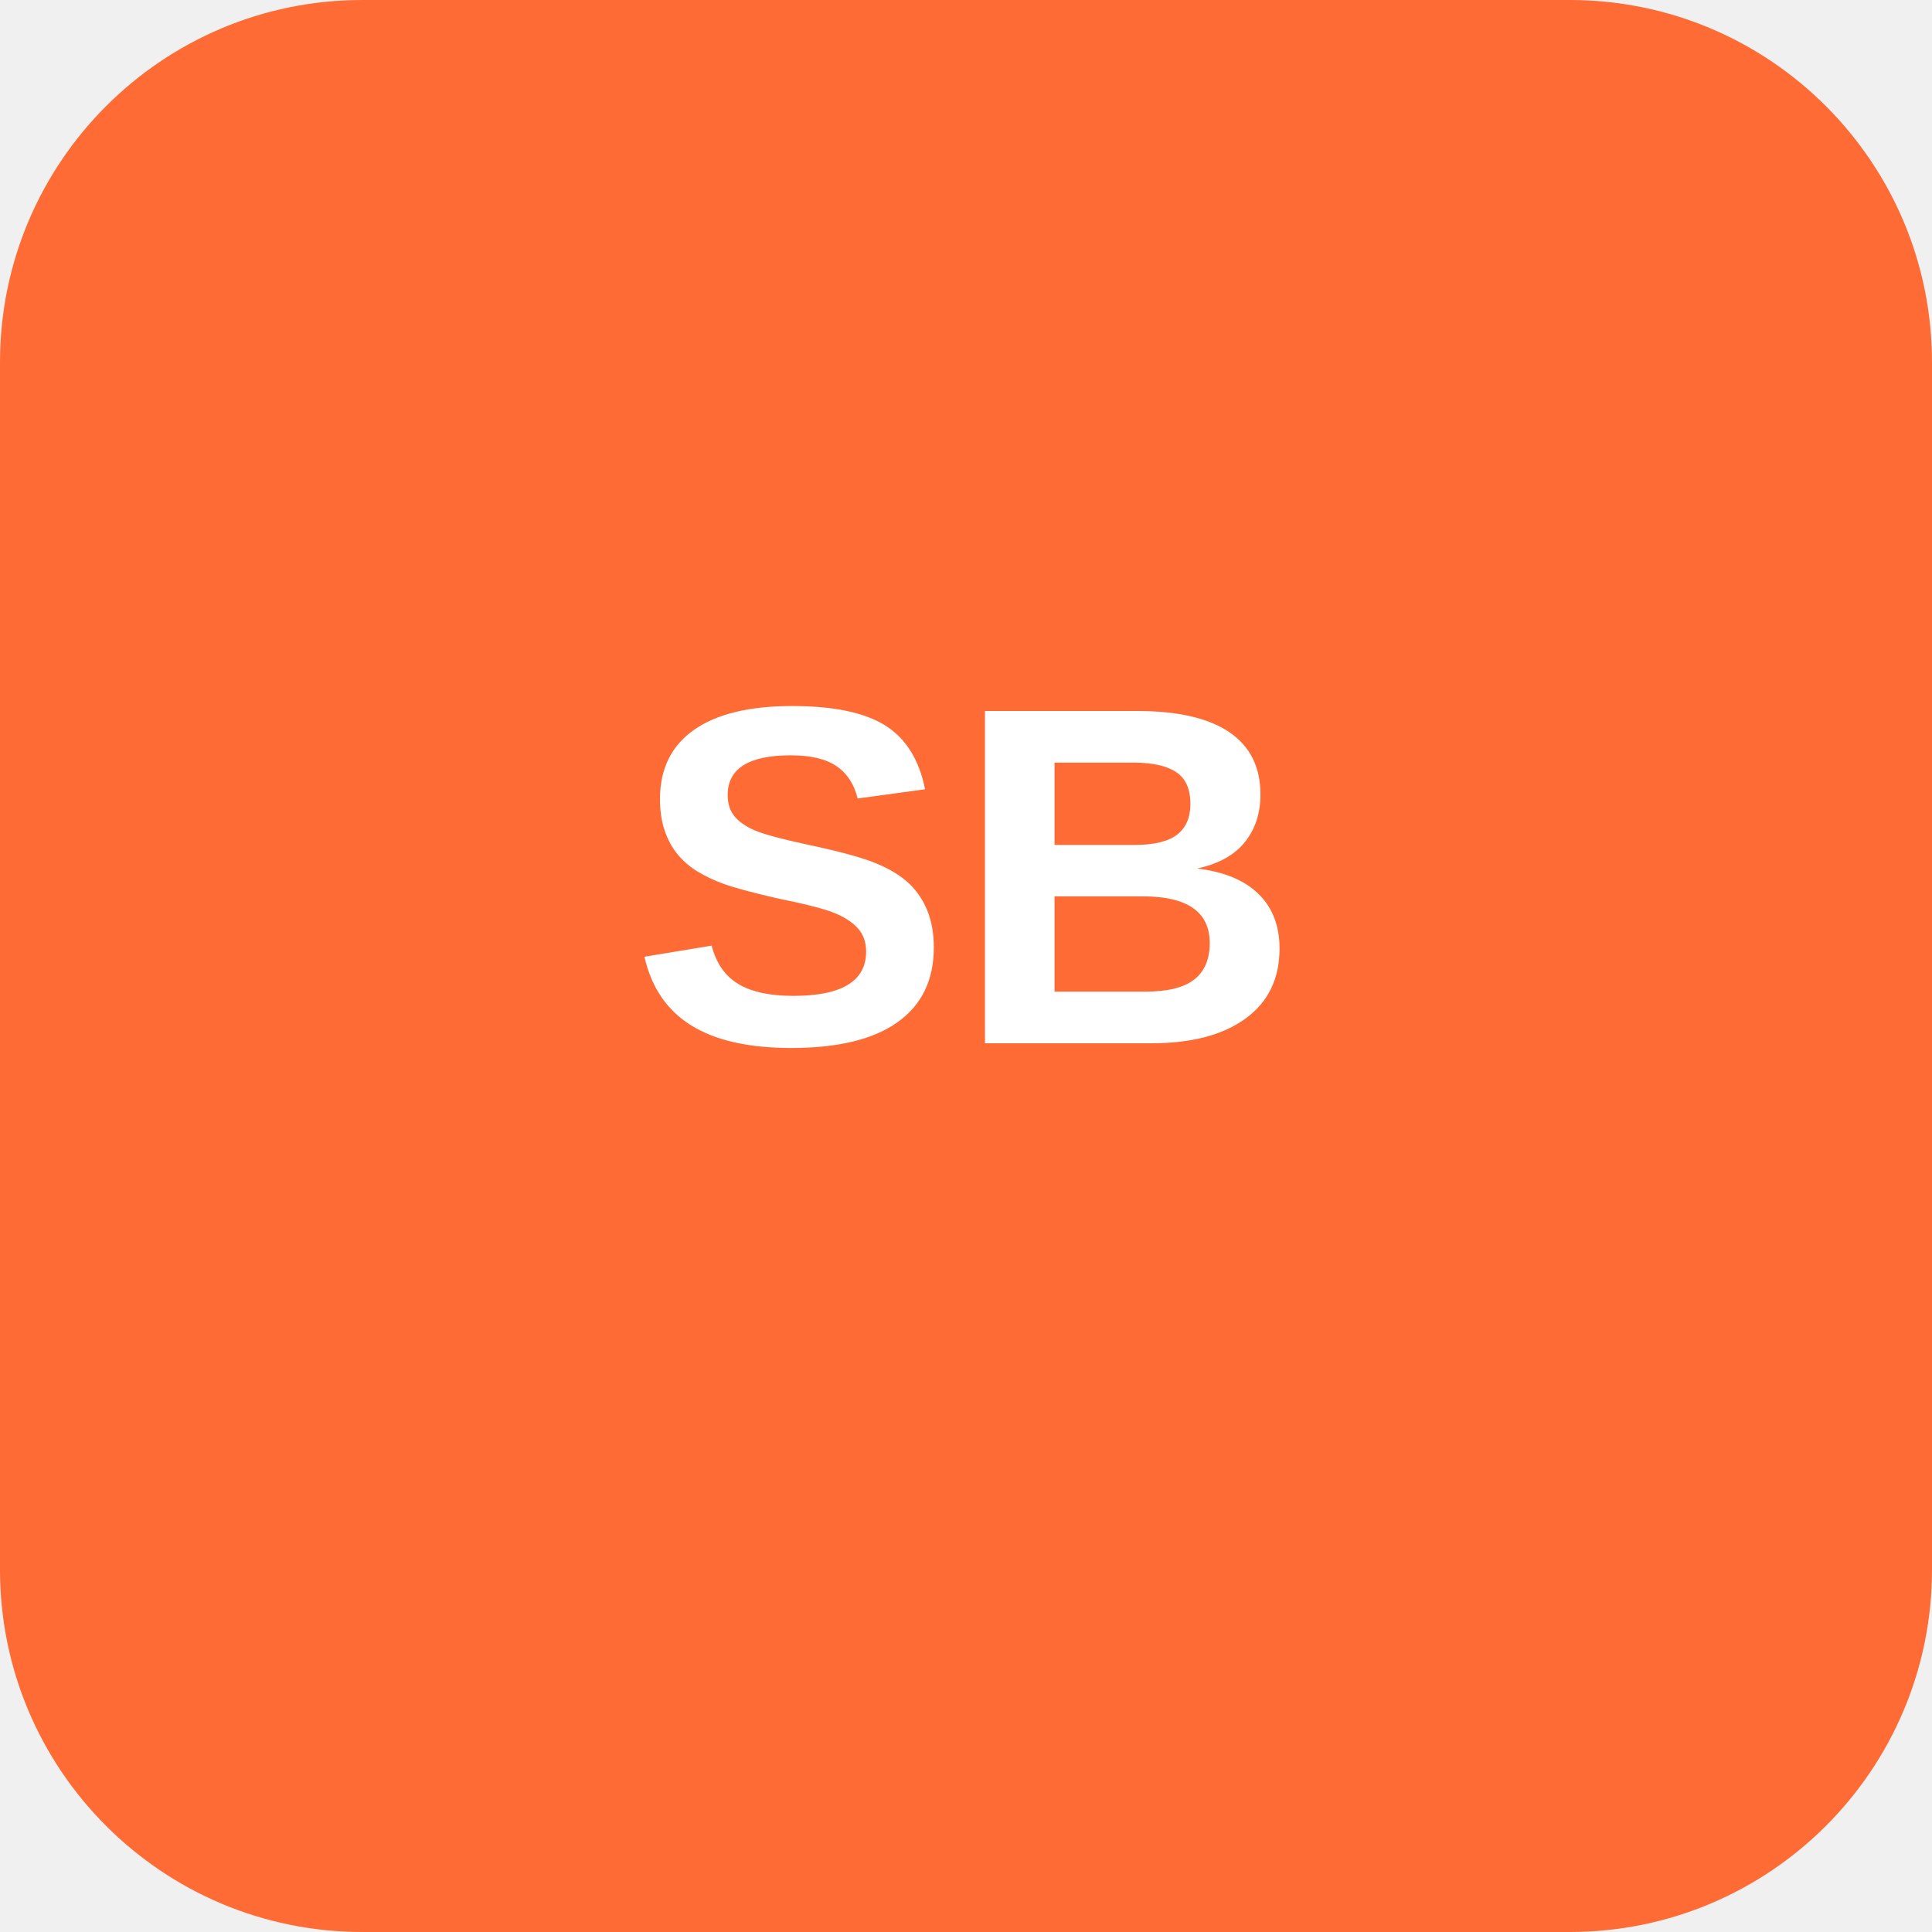
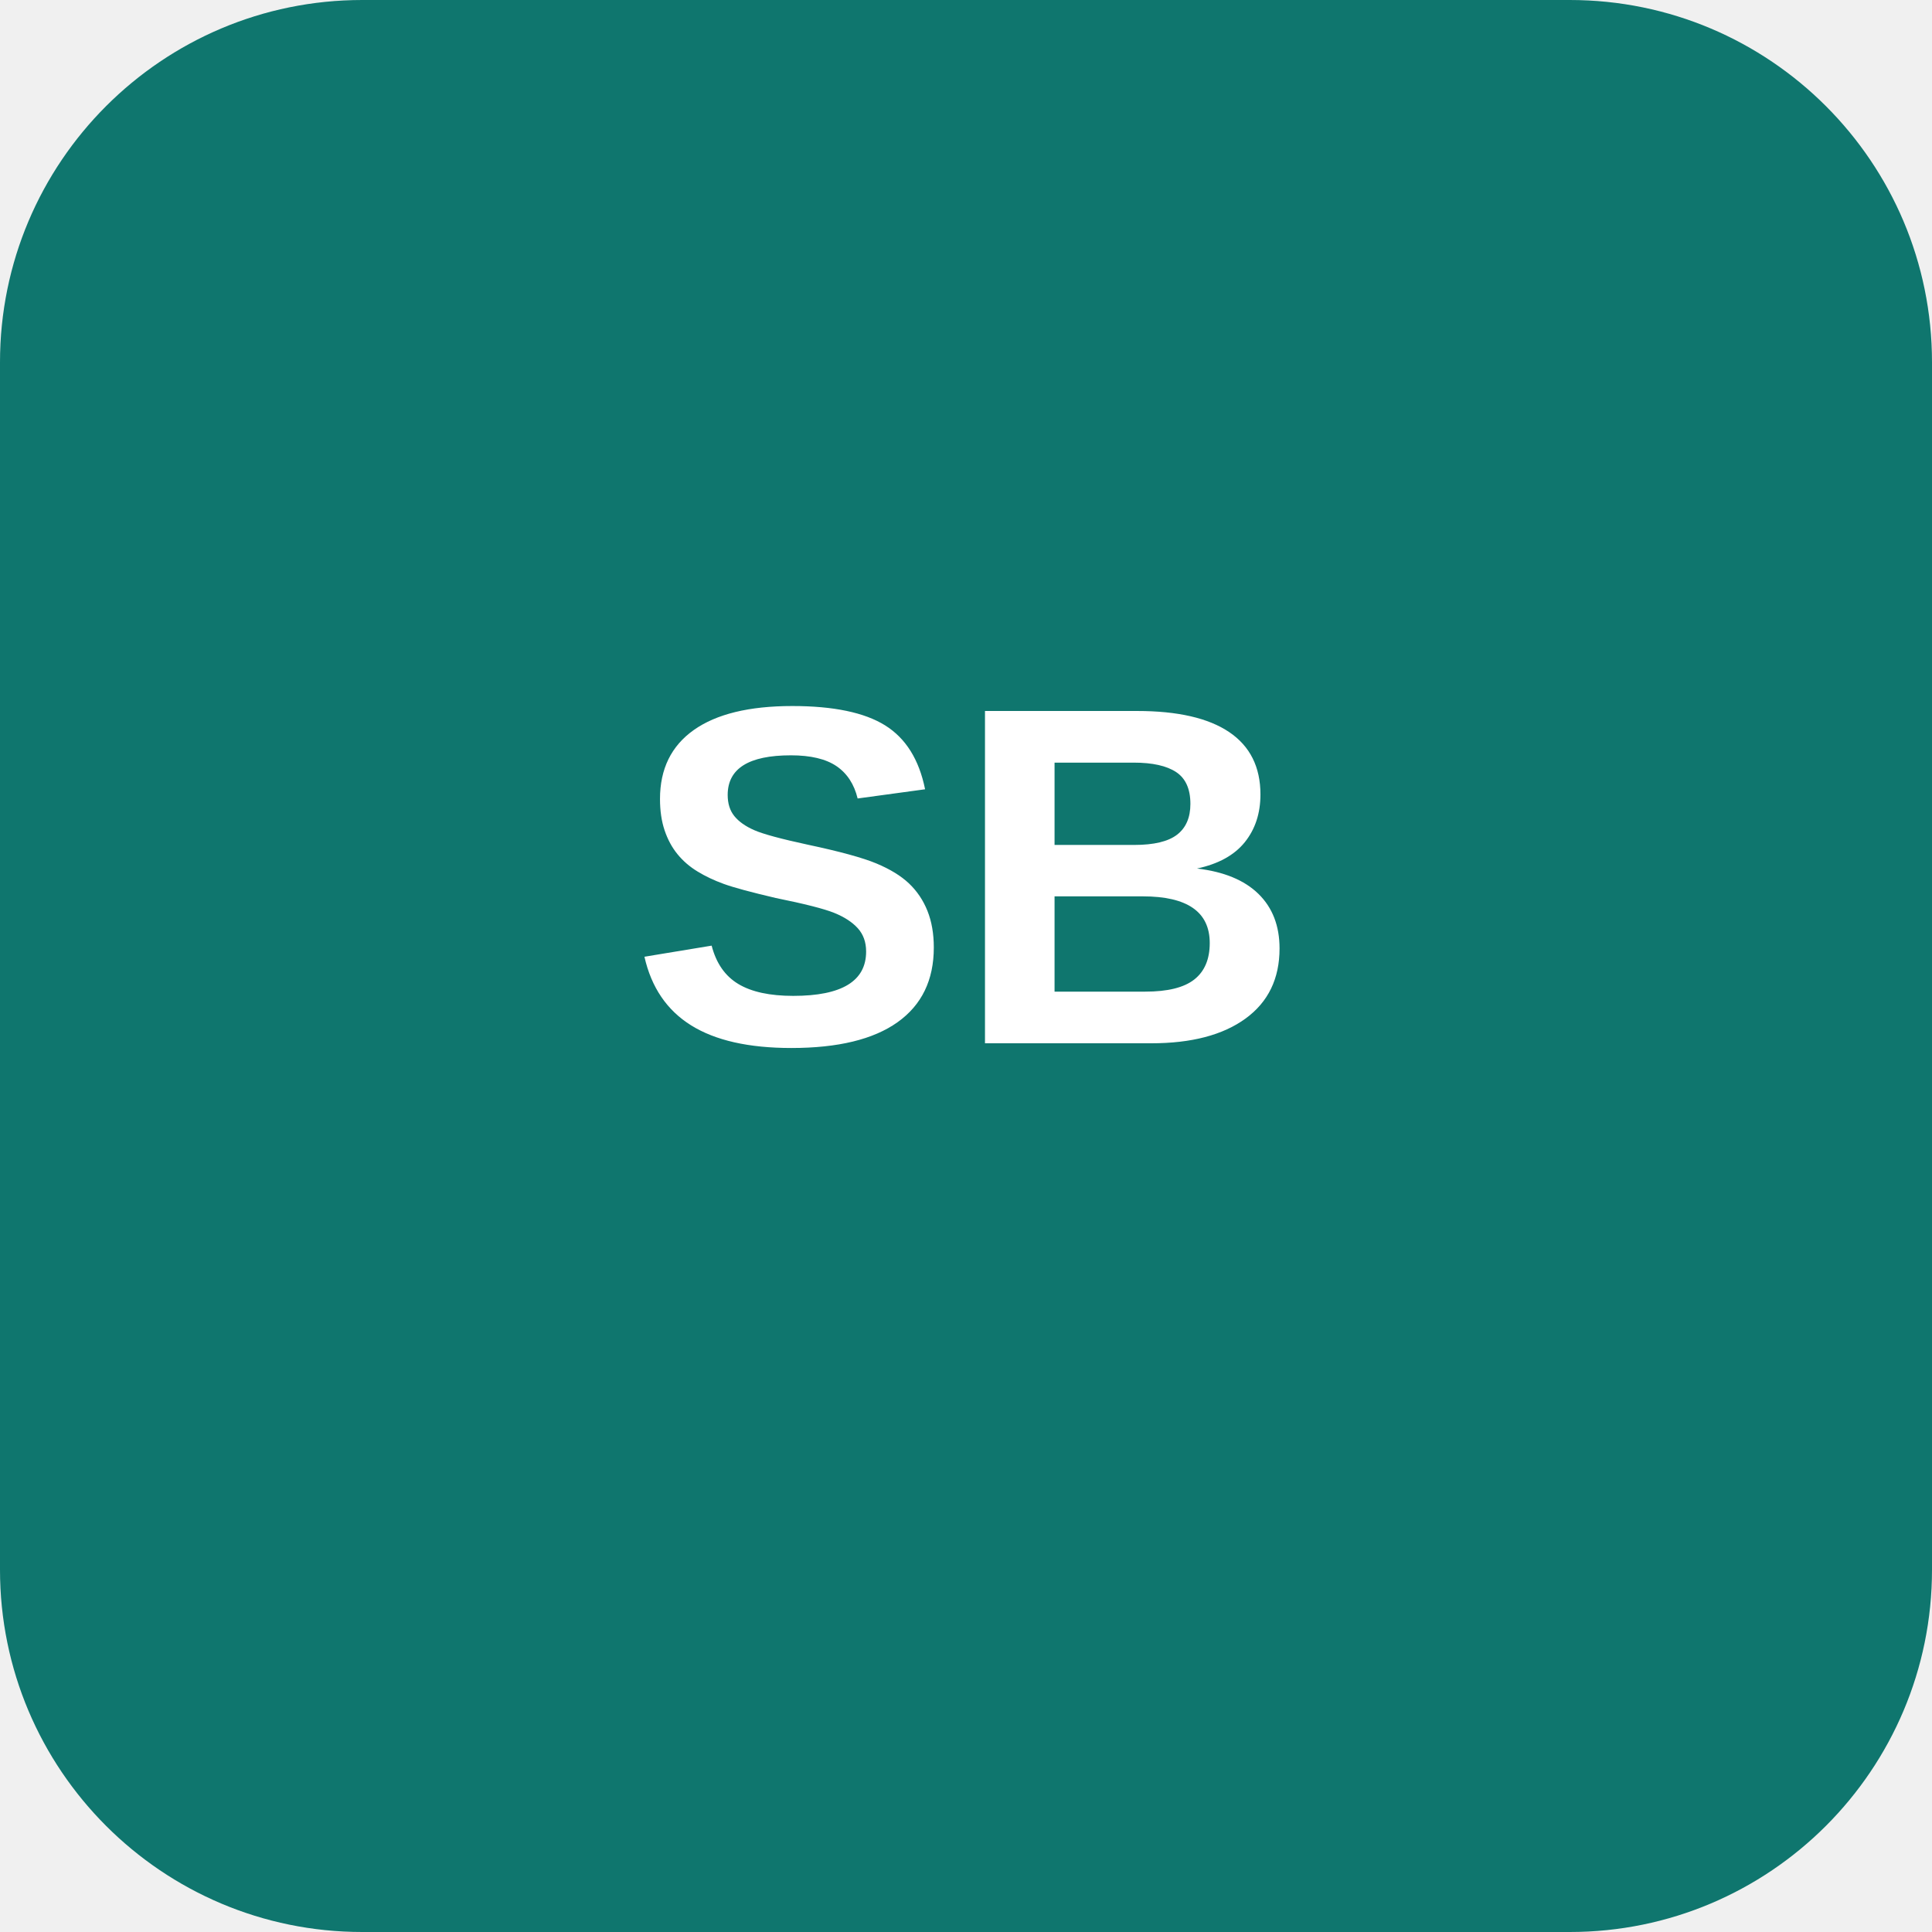
<svg xmlns="http://www.w3.org/2000/svg" viewBox="0 0 512 512" role="img" aria-label="SBACEM">
-   <rect width="512" height="512" rx="96" fill="#ff6b35" />
+   <rect width="512" height="512" rx="96" fill="#0F766E" />
  <text x="50%" y="54%" text-anchor="middle" font-family="Arial, sans-serif" font-size="128" fill="#ffffff" font-weight="700">SB</text>
</svg>
